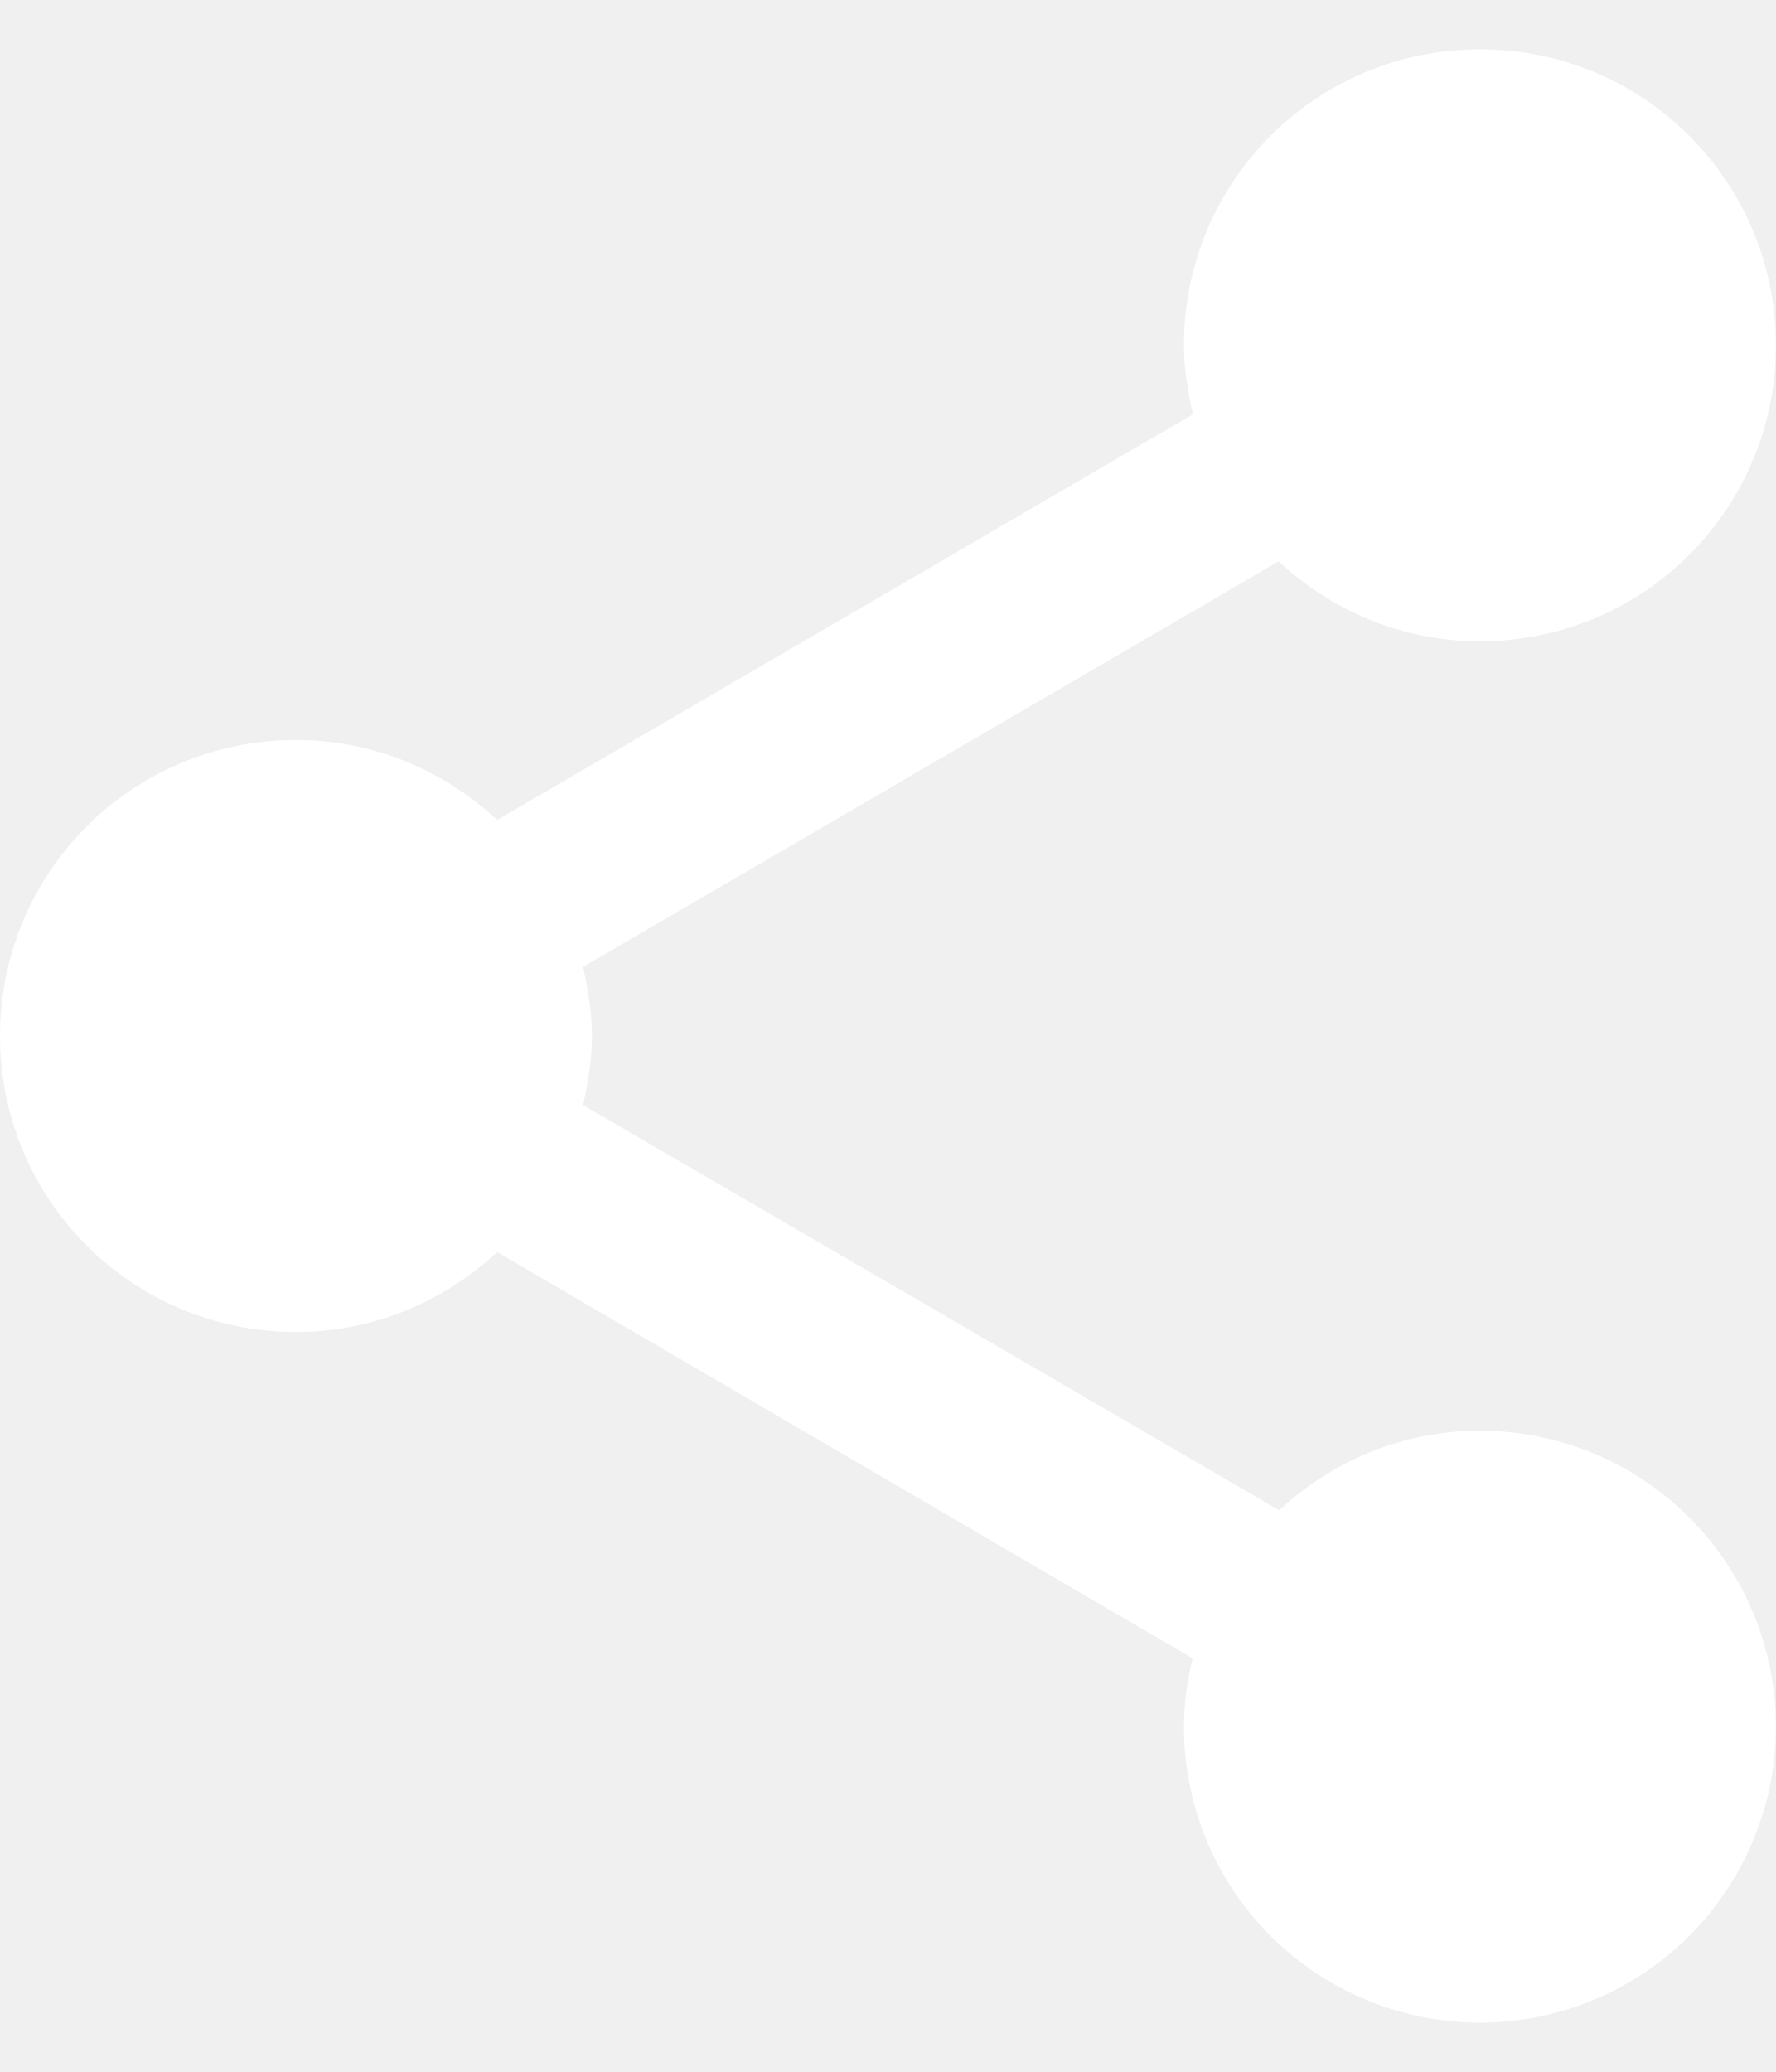
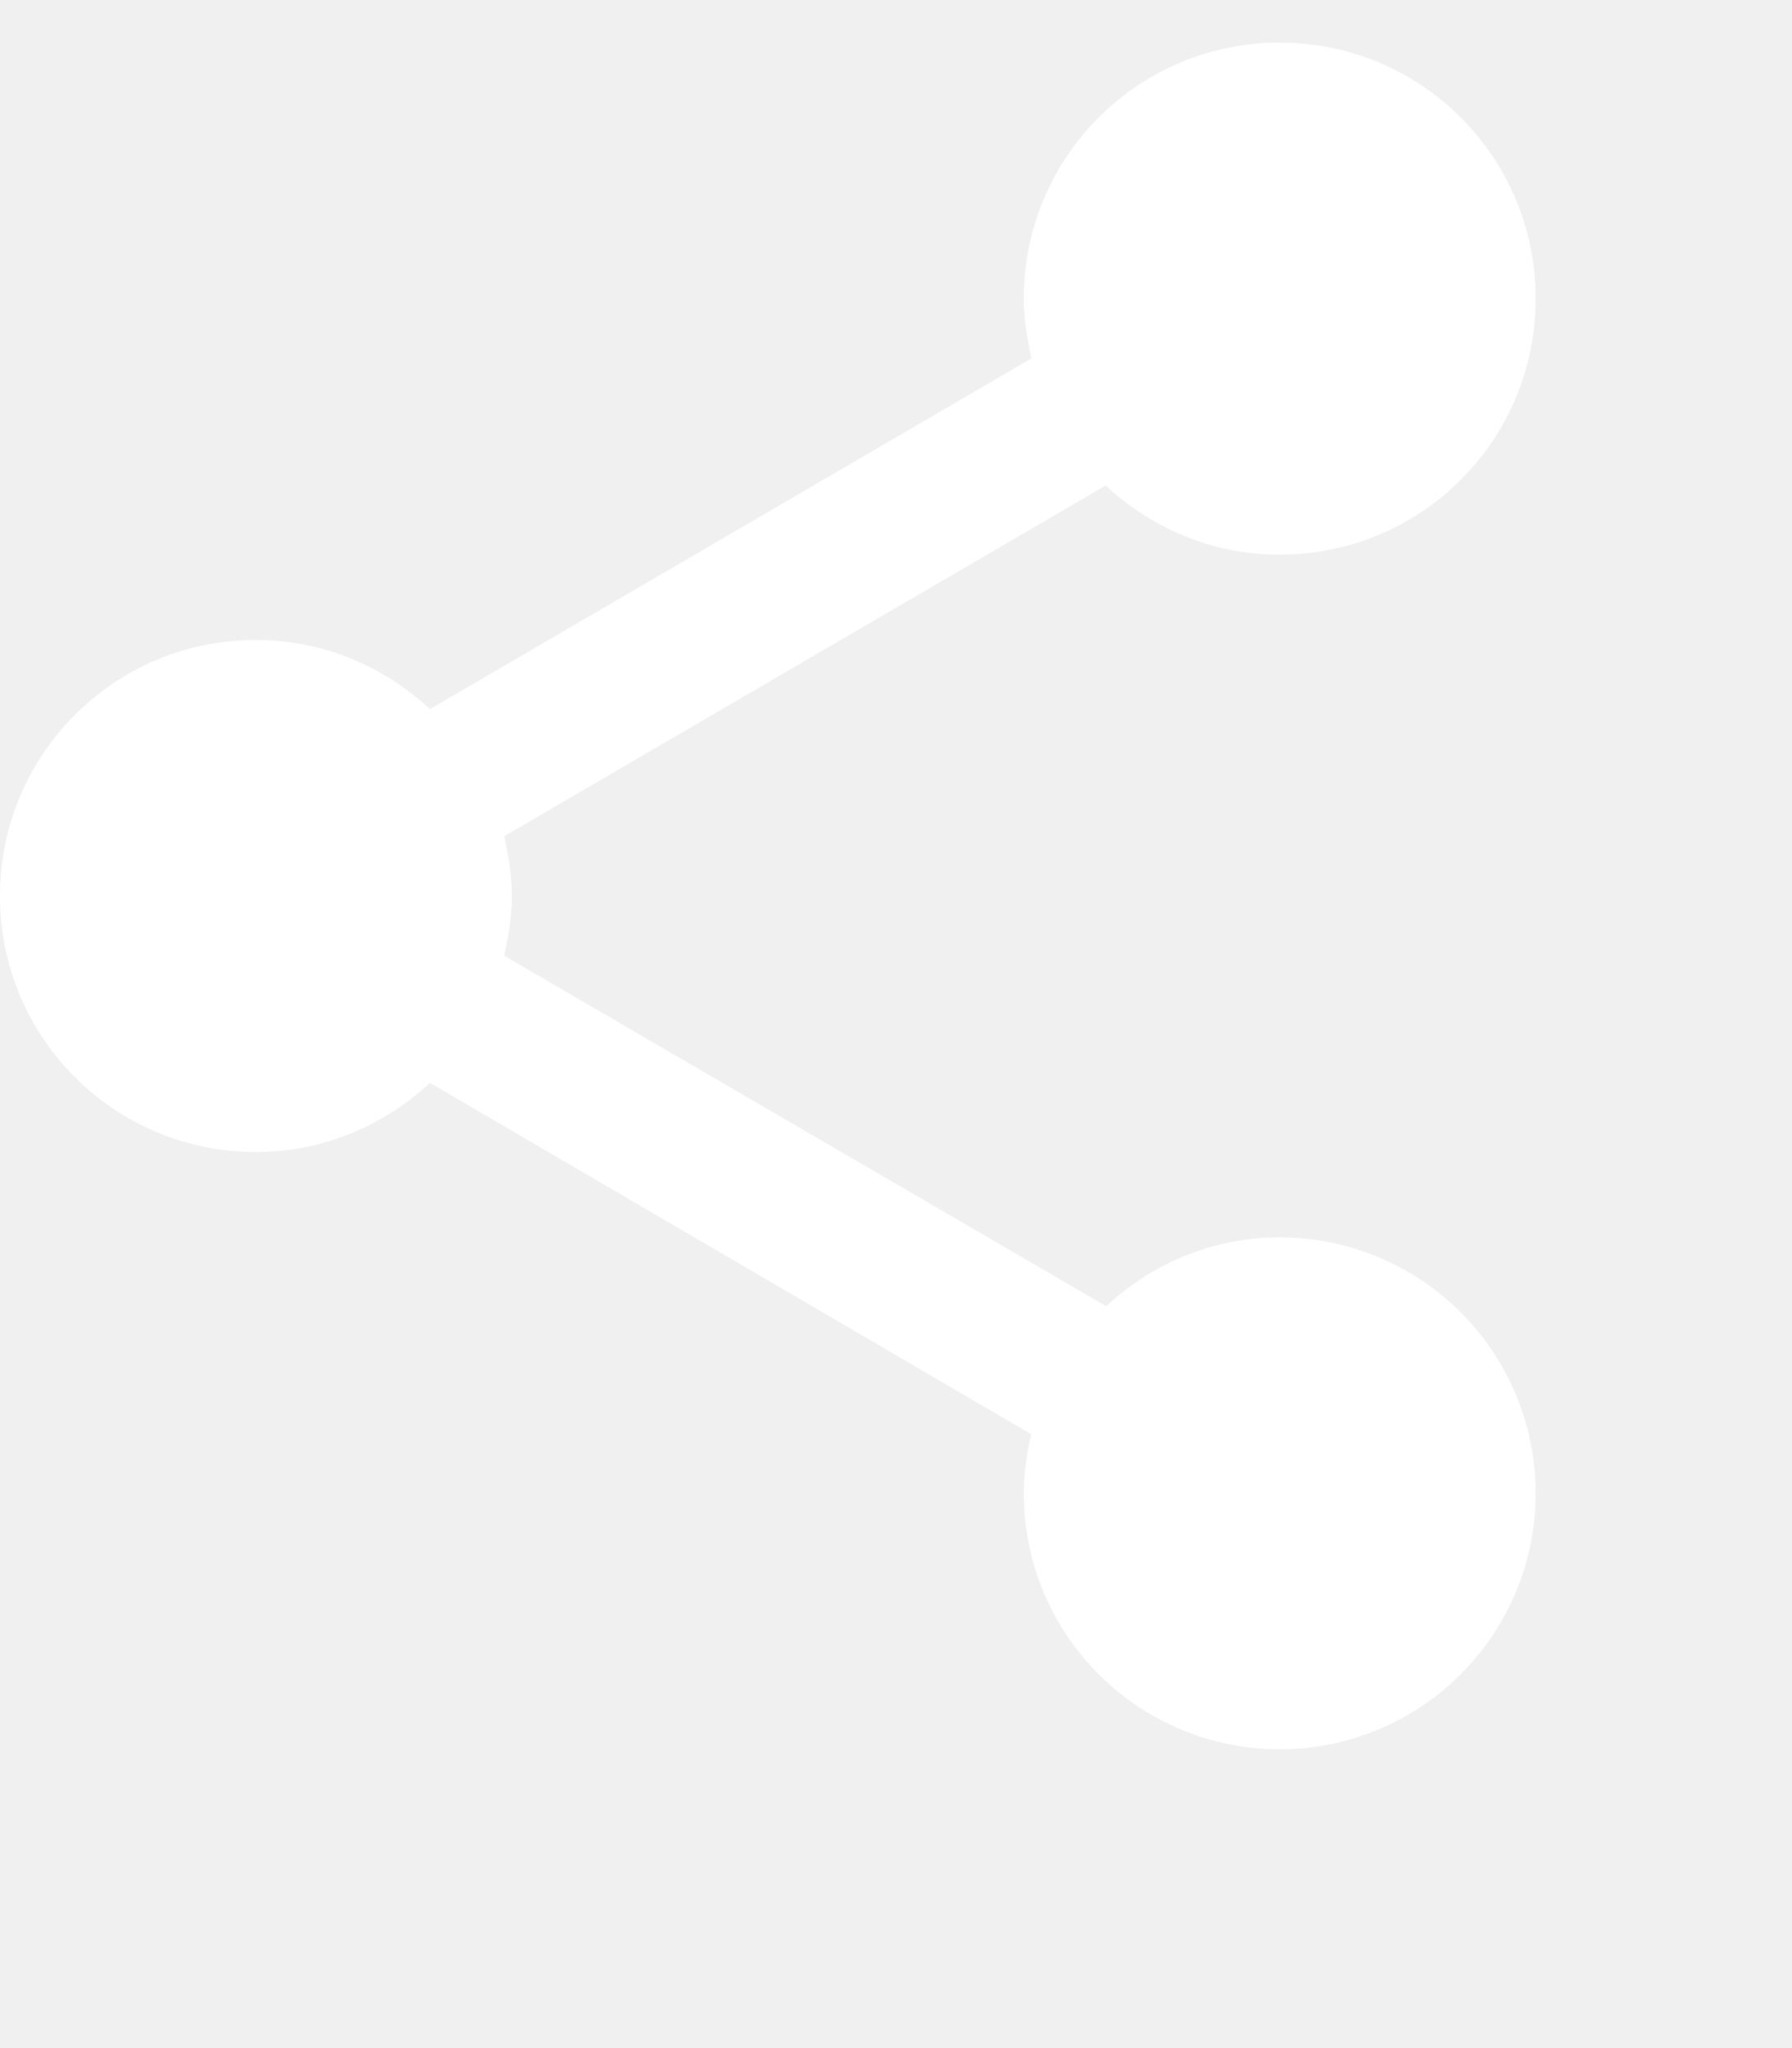
- <svg xmlns="http://www.w3.org/2000/svg" width="12" height="14" viewBox="0 0 12 14" fill="none">
+ <svg xmlns="http://www.w3.org/2000/svg" width="14" height="16" viewBox="0 0 14 16" fill="none">
  <path d="M10 9.667C9.475 9.667 9 9.873 8.644 10.205L3.94 7.467C3.973 7.313 4 7.16 4 7C4 6.84 3.973 6.687 3.94 6.533L8.64 3.793C9 4.127 9.473 4.333 10 4.333C11.107 4.333 12 3.44 12 2.333C12 1.227 11.107 0.333 10 0.333C8.893 0.333 8 1.227 8 2.333C8 2.493 8.027 2.647 8.06 2.8L3.36 5.54C3 5.207 2.527 5 2 5C0.893 5 0 5.893 0 7C0 8.107 0.893 9 2 9C2.527 9 3 8.793 3.36 8.46L8.059 11.205C8.021 11.356 8.001 11.511 8 11.667C8 12.062 8.117 12.449 8.337 12.778C8.557 13.107 8.869 13.363 9.235 13.514C9.6 13.666 10.002 13.705 10.39 13.628C10.778 13.551 11.134 13.361 11.414 13.081C11.694 12.801 11.884 12.445 11.962 12.057C12.039 11.669 11.999 11.267 11.848 10.901C11.696 10.536 11.44 10.223 11.111 10.004C10.782 9.784 10.396 9.667 10 9.667Z" fill="white" />
</svg>
